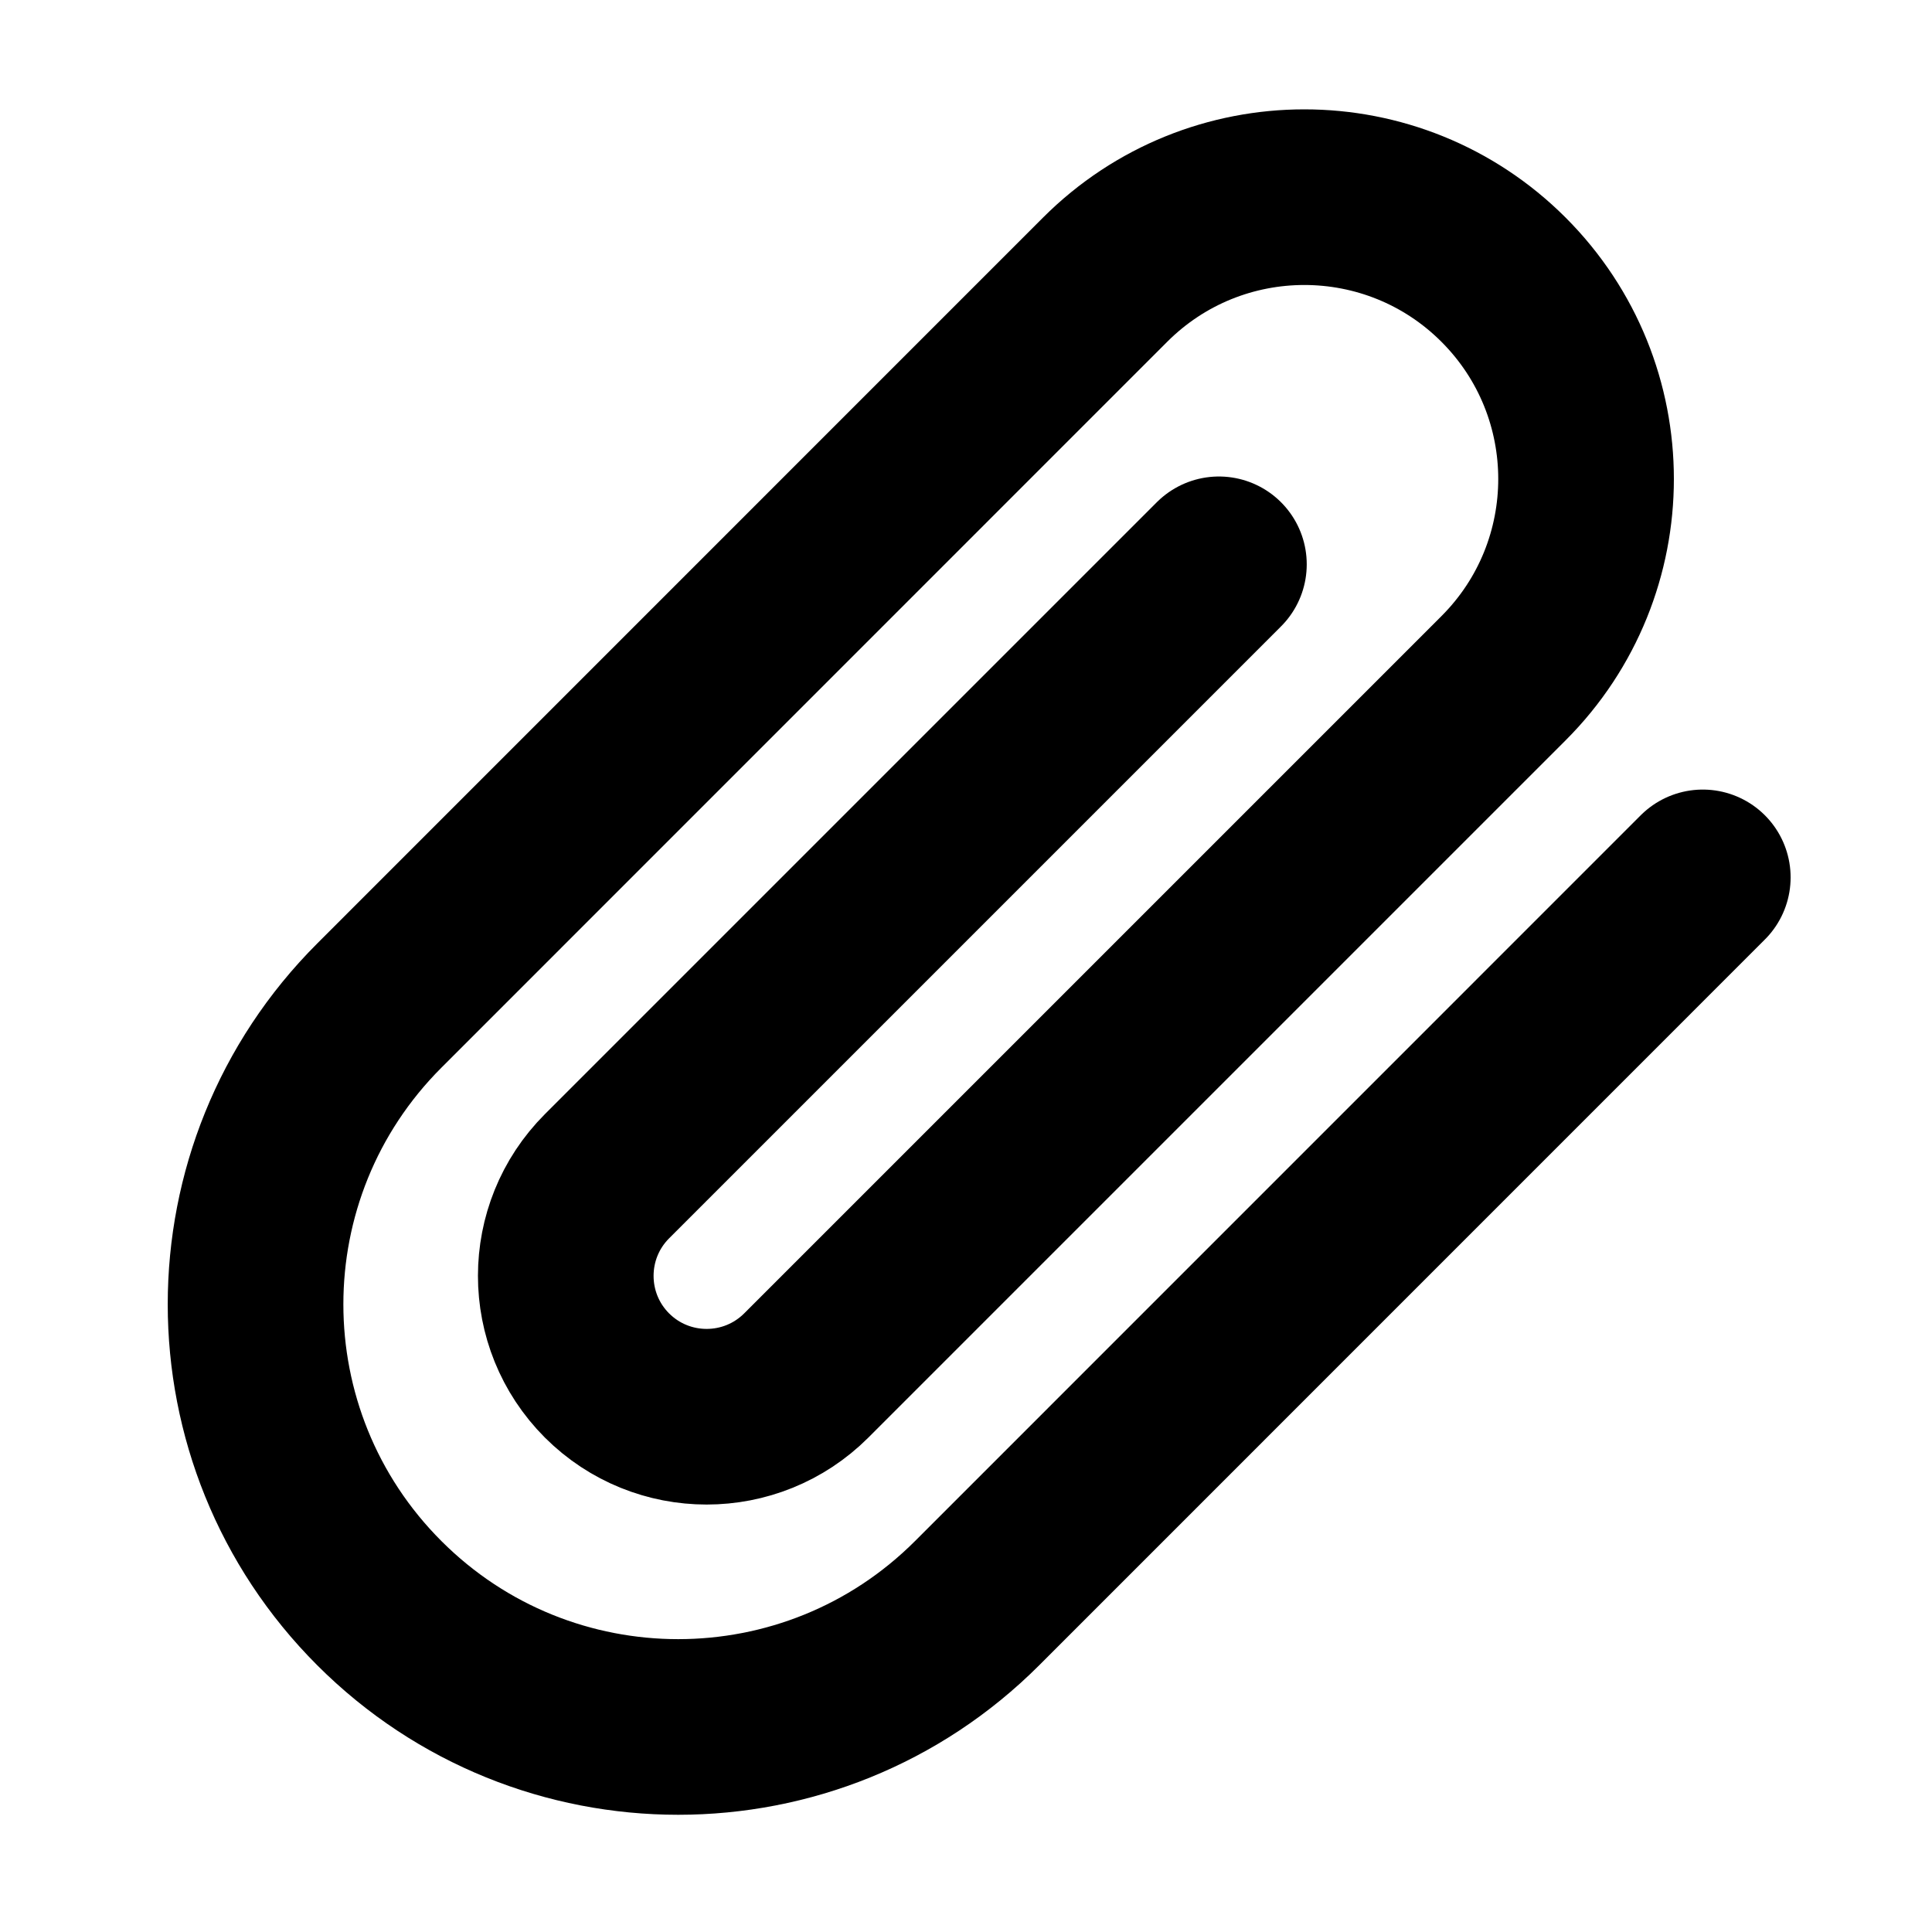
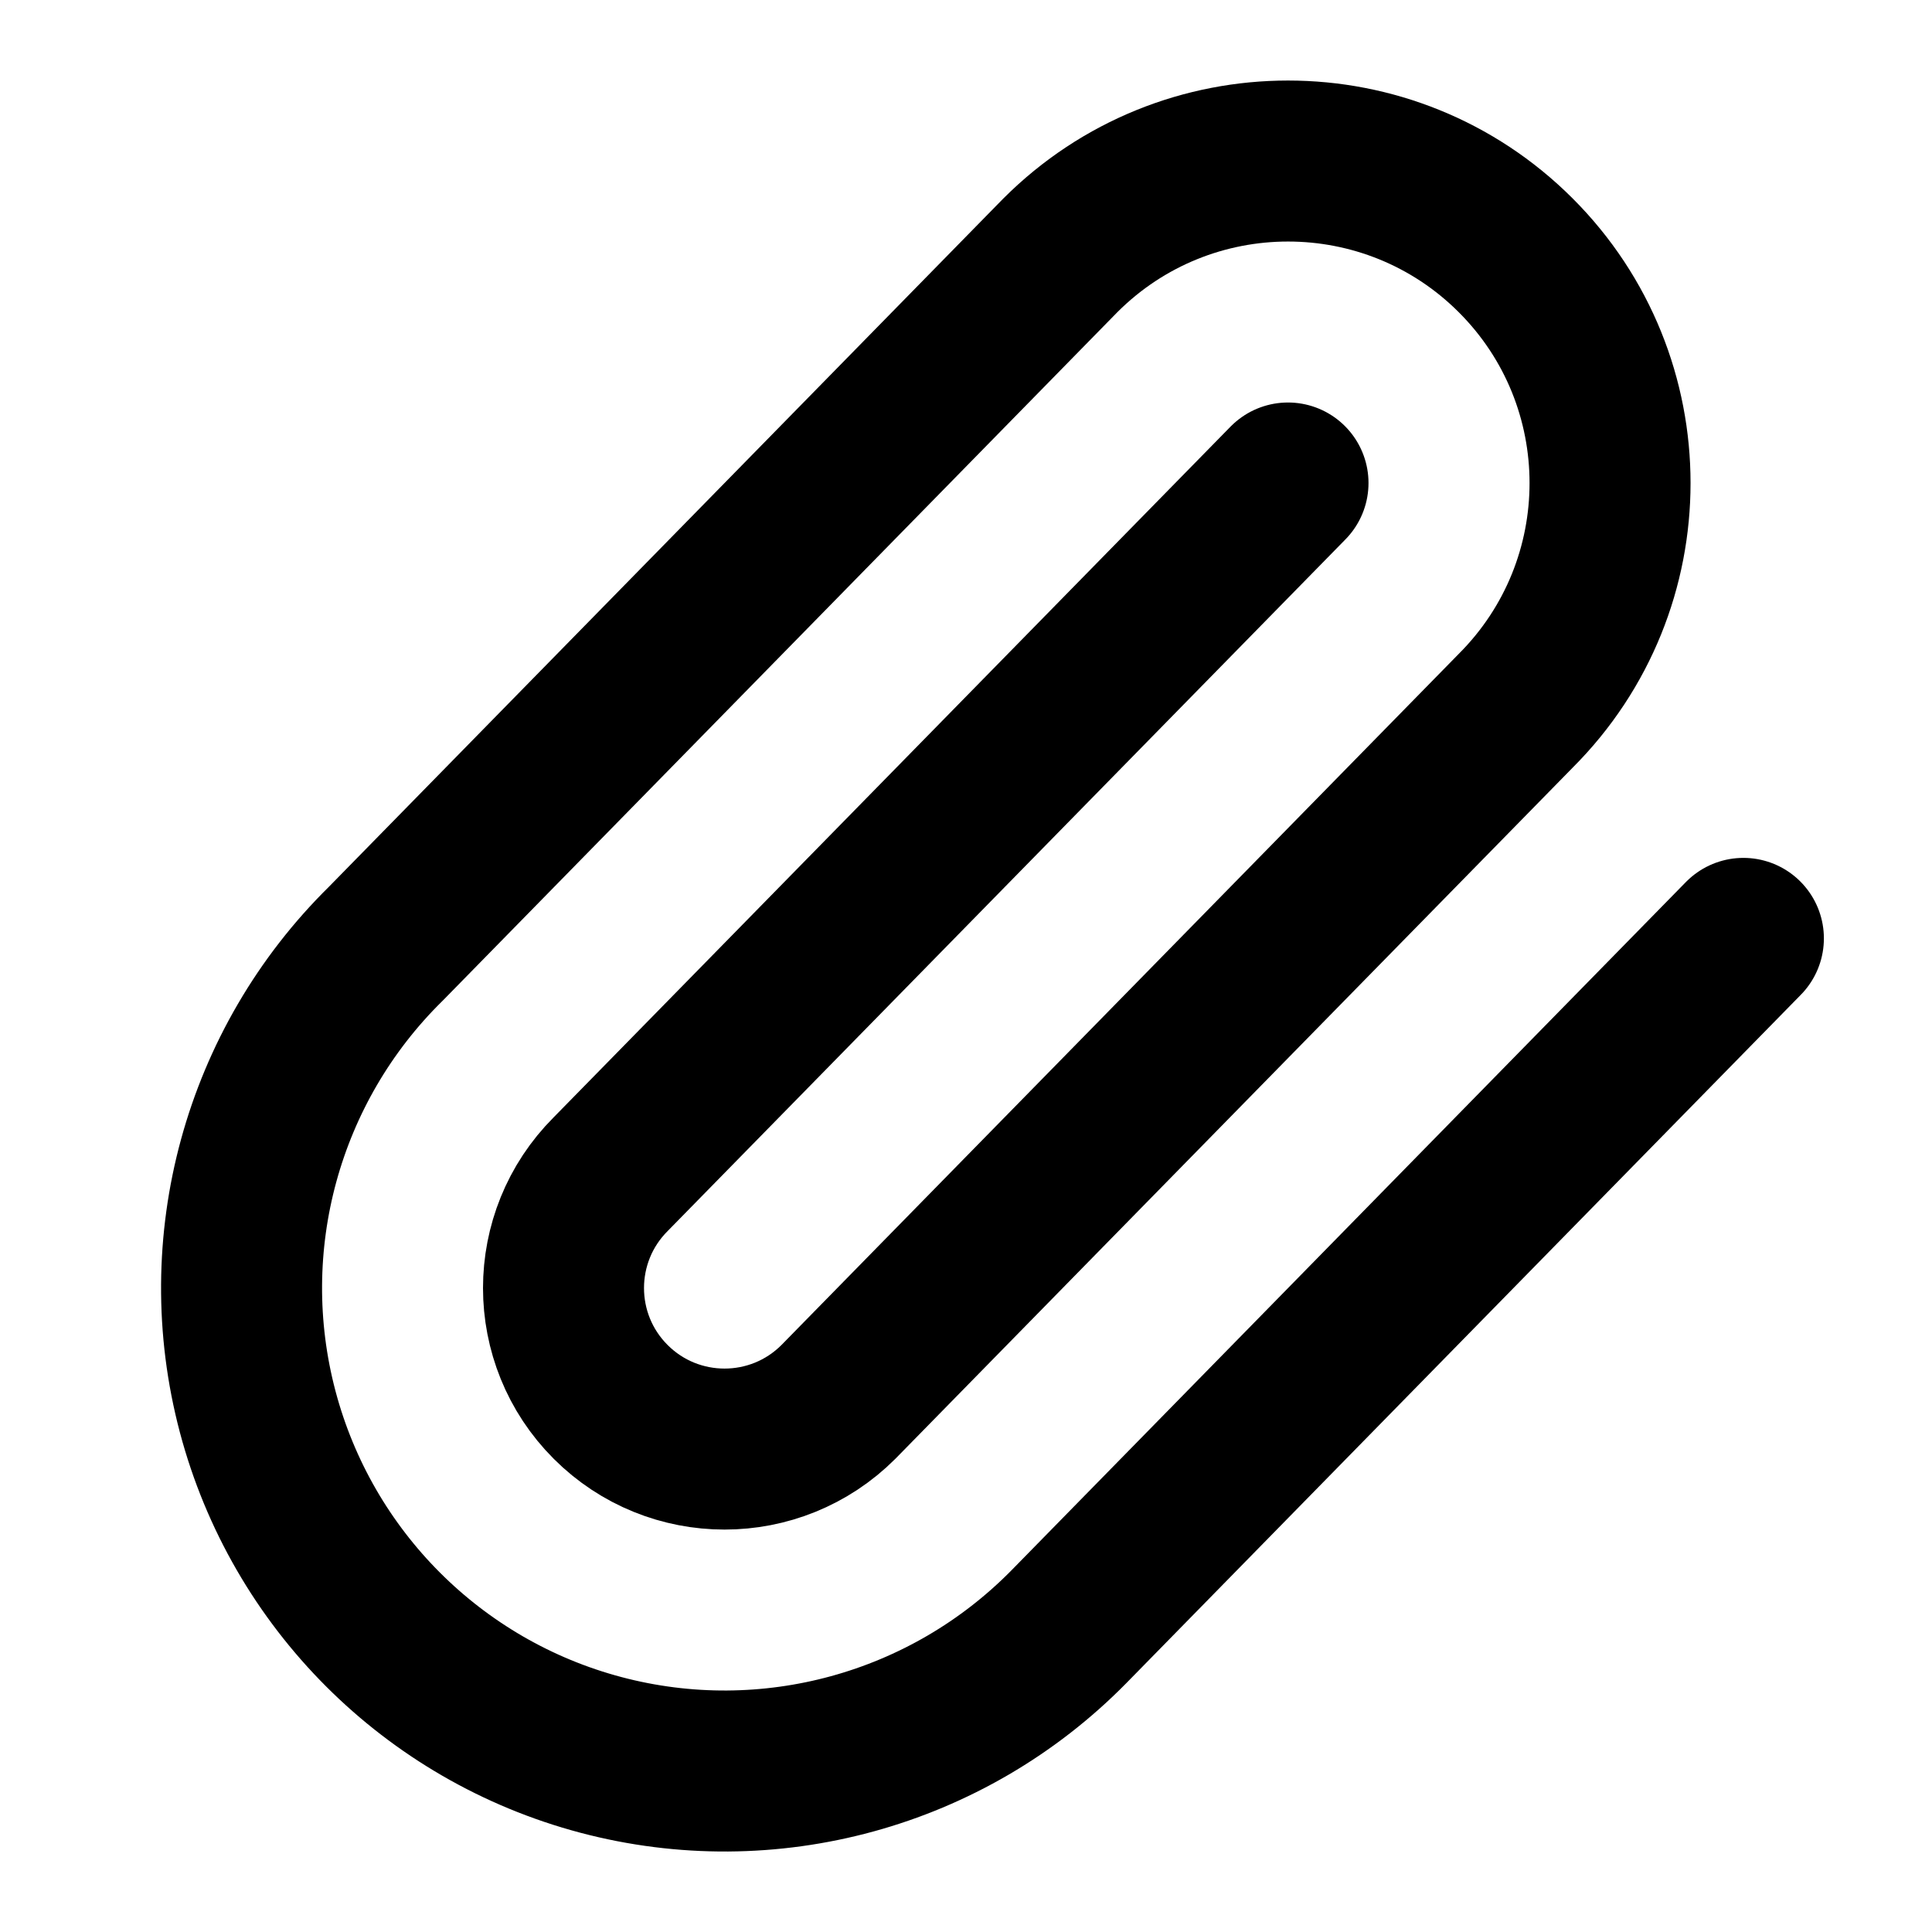
- <svg xmlns="http://www.w3.org/2000/svg" width="22" height="22" viewBox="0 0 22 22" fill="none" stroke="currentColor" stroke-width="2" stroke-linecap="round" stroke-linejoin="round" type="attach" size="22">
-   <path d="M19.39 9.991L11.126 18.256C9.246 20.135 6.199 20.135 4.32 18.256C2.44 16.376 2.44 13.329 4.32 11.45L12.584 3.185C13.837 1.932 15.868 1.932 17.121 3.185C18.374 4.438 18.374 6.47 17.121 7.723L9.181 15.663C8.554 16.289 7.539 16.289 6.912 15.663C6.286 15.036 6.286 14.021 6.912 13.394L13.88 6.426" />
+ <svg xmlns="http://www.w3.org/2000/svg" width="24" height="24" viewBox="0 0 24 24" fill="none" stroke="currentColor" stroke-width="2" stroke-linecap="round" stroke-linejoin="round">
+   <path d="m16 6-8.414 8.586a2 2 0 0 0 2.829 2.829l8.414-8.586a4 4 0 1 0-5.657-5.657l-8.379 8.551a6 6 0 1 0 8.485 8.485l8.379-8.551" />
</svg>
